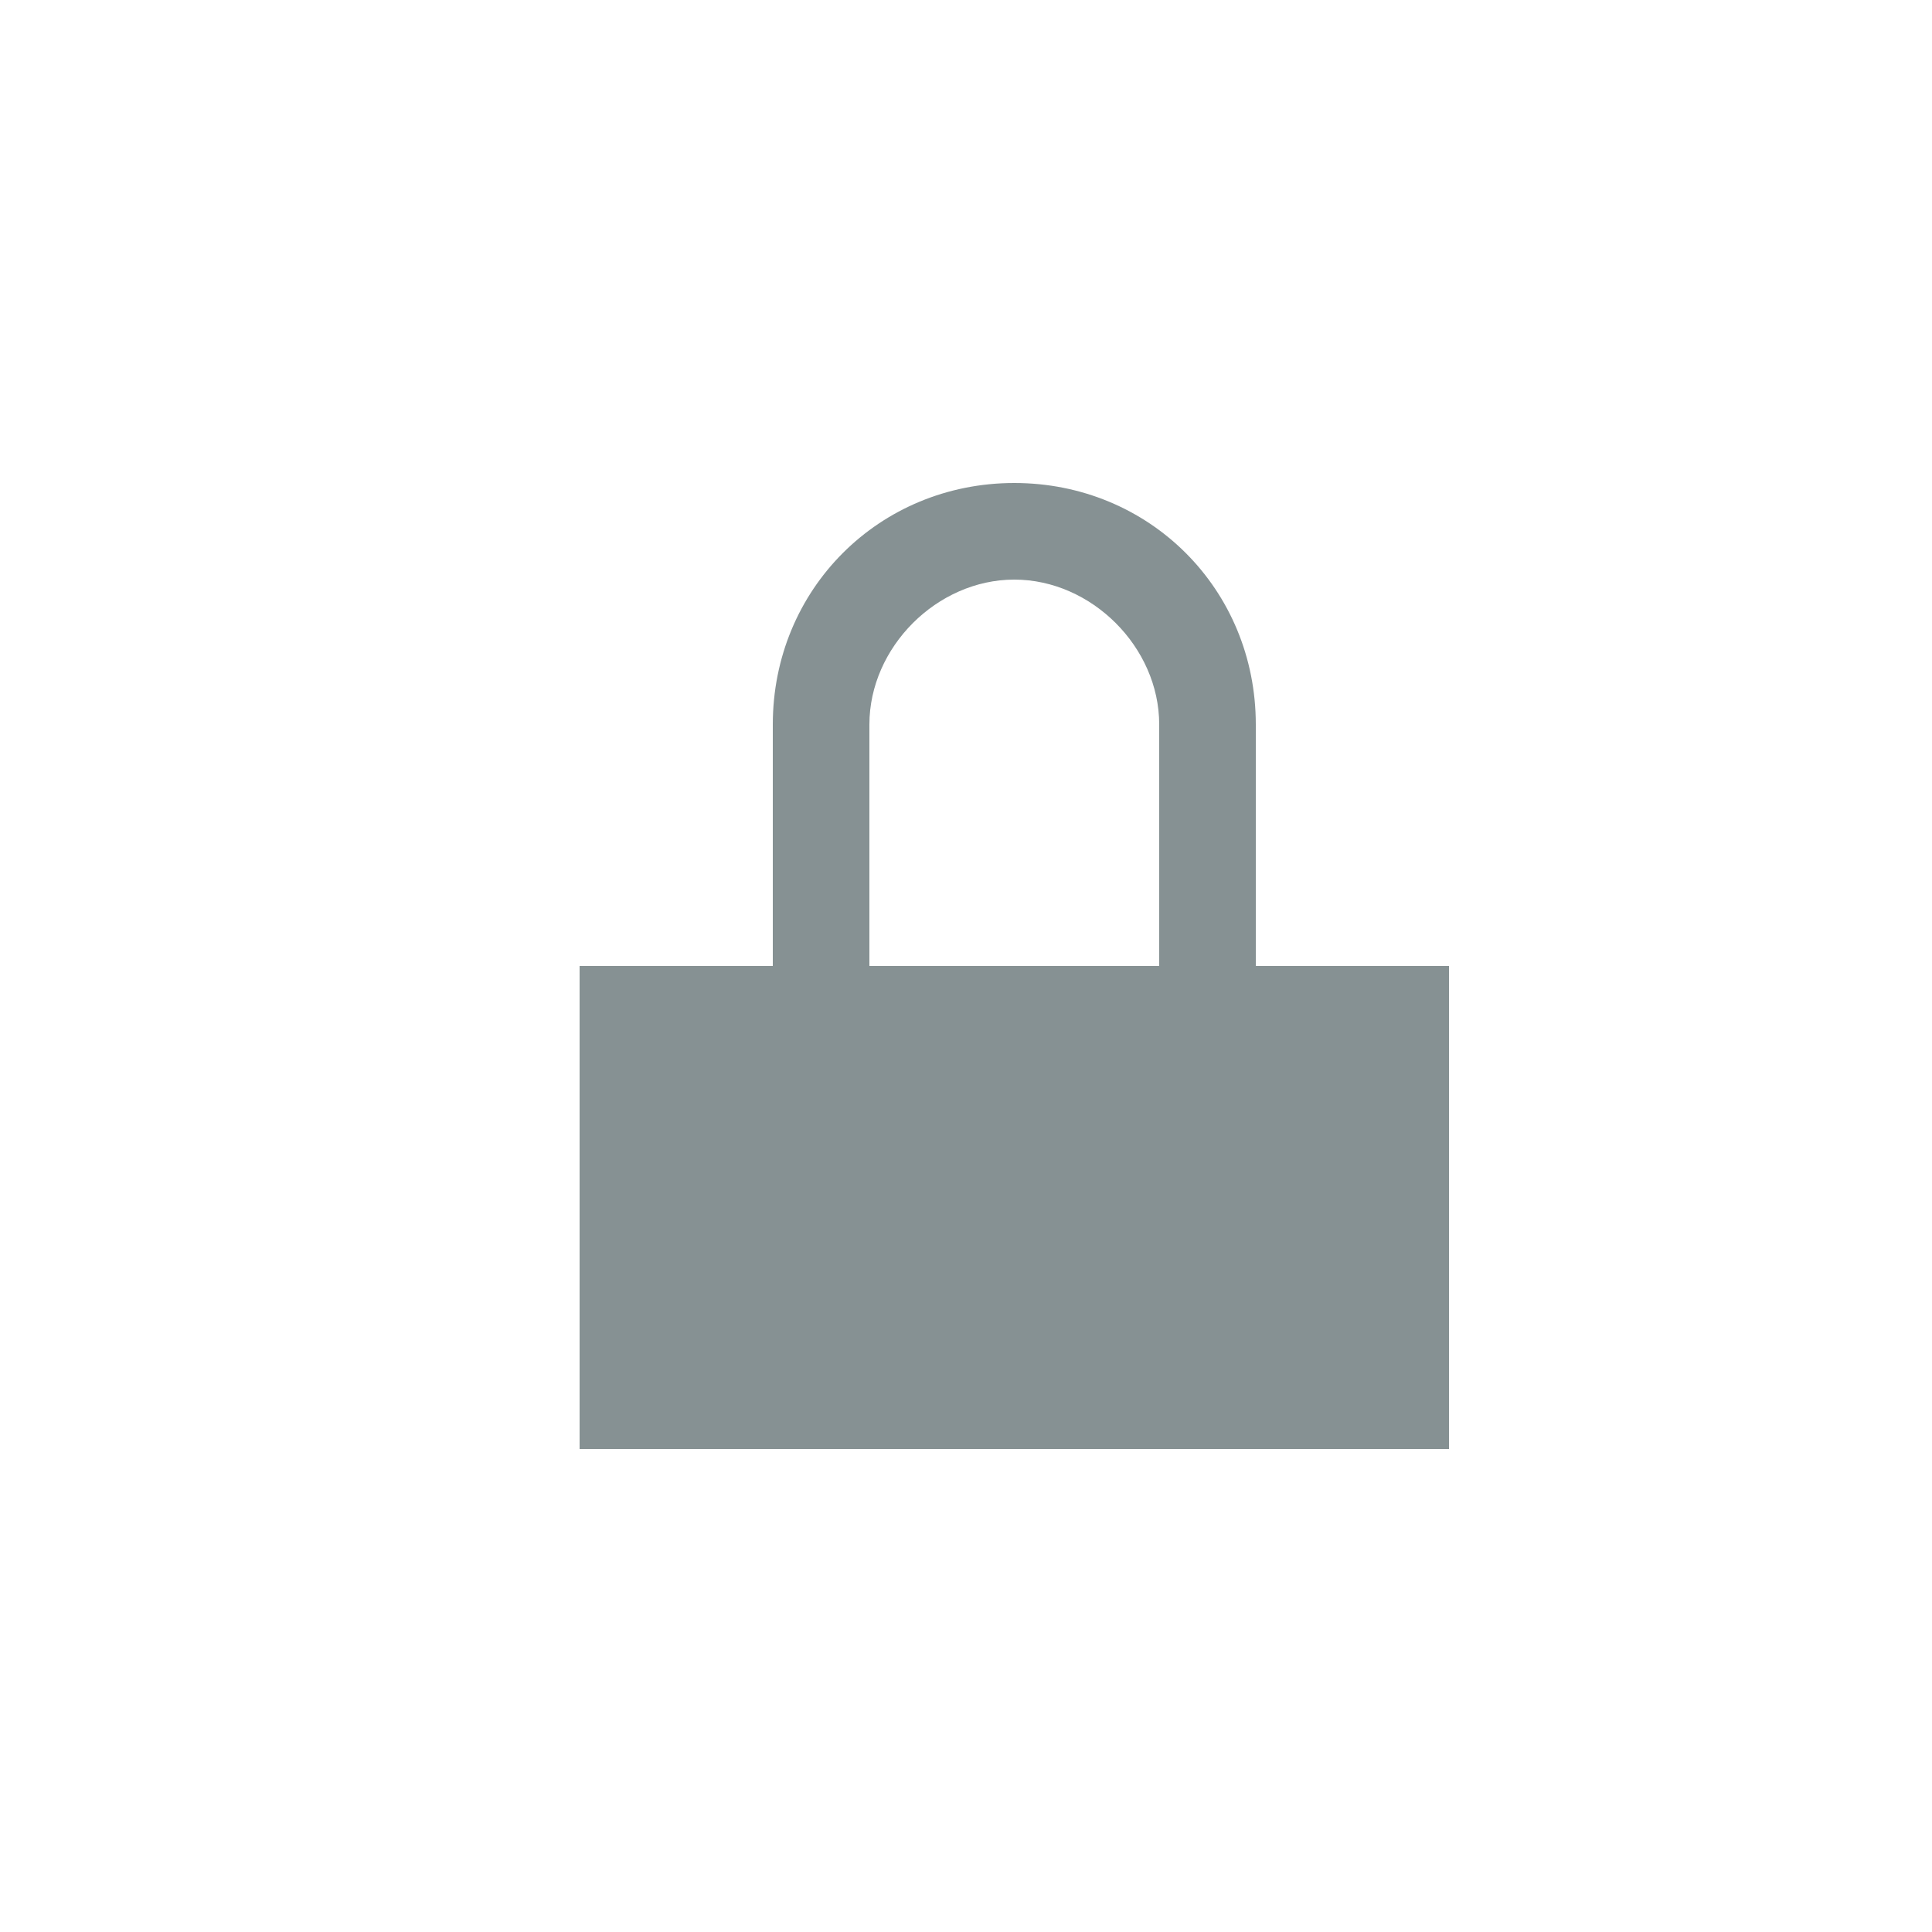
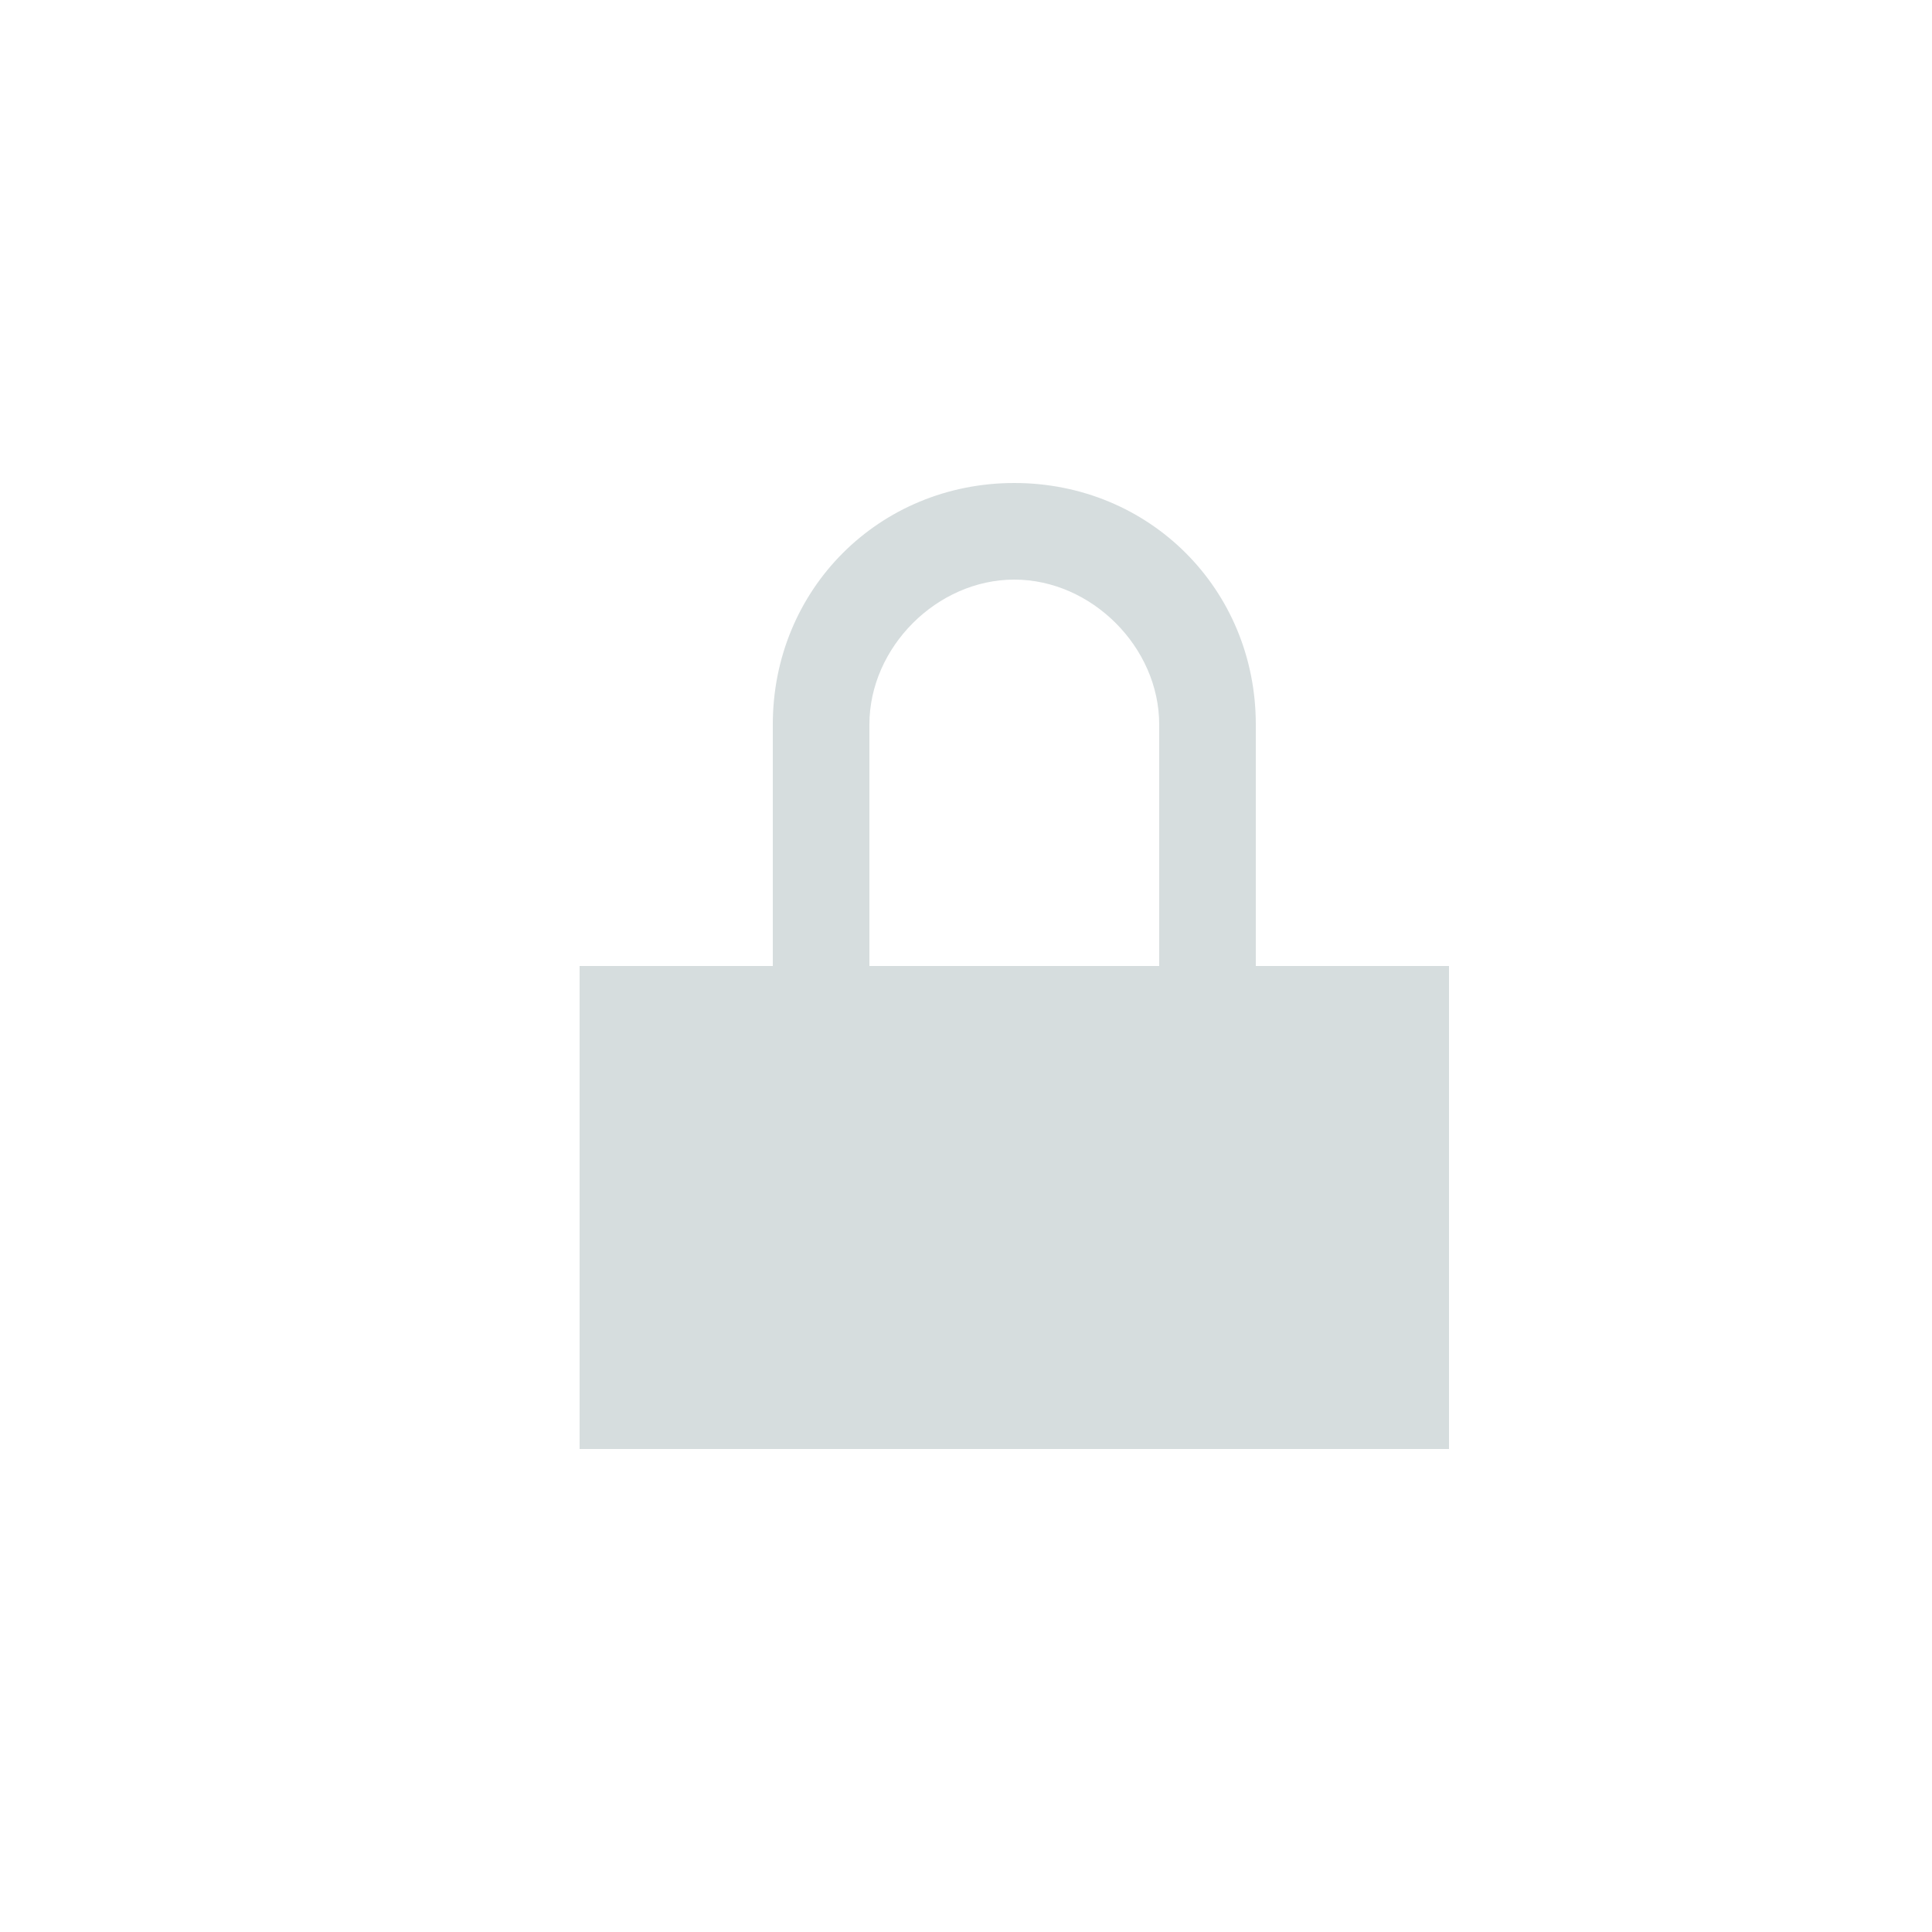
<svg xmlns="http://www.w3.org/2000/svg" version="1.1" id="Слой_1" x="0px" y="0px" viewBox="0 0 20 20" style="enable-background:new 0 0 20 20;" xml:space="preserve">
  <style type="text/css">
- 	.st0{fill:#869193;}
+ 	.st0{fill:#D6DDDE;}
</style>
  <path class="st0" d="M13,10V7.5C13,6.1,11.9,5,10.5,5S8,6.1,8,7.5V10H6v5h9v-5H13z M9,7.5C9,6.7,9.7,6,10.5,6S12,6.7,12,7.5V10H9  V7.5z" />
</svg>
